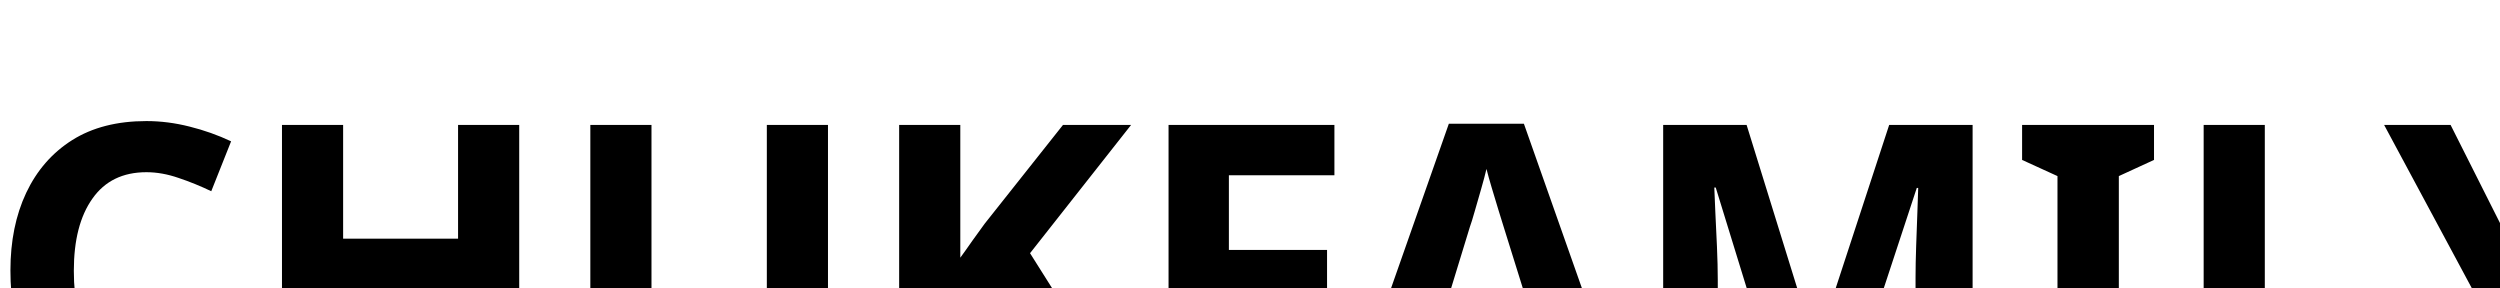
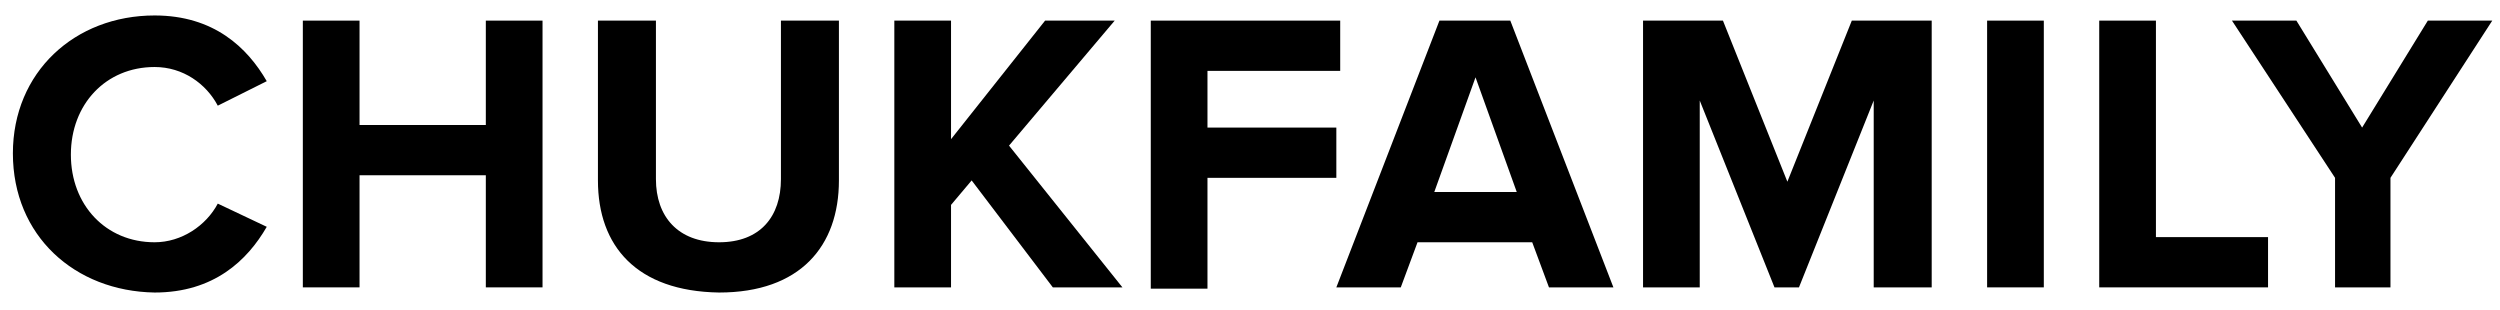
- <svg xmlns="http://www.w3.org/2000/svg" width="191px" height="22px" viewBox="0 0 191 22" version="1.1">
-   <defs />
-   <g id="Artboards" stroke="none" stroke-width="1" fill="none" fill-rule="evenodd" font-weight="bold" font-family="ProximaNova-Bold, Proxima Nova" line-spacing="18" font-size="31">
-     <g id="7_наведение" transform="translate(-1140, -542)" fill="#000000">
-       <text id="CHUKFAMILY-Copy">
-         <tspan x="1139" y="573.688">CHUKFAMILY</tspan>
-       </text>
-     </g>
+ <svg xmlns="http://www.w3.org/2000/svg" version="1.1" id="Layer_1" x="0px" y="0px" viewBox="0 0 194 24" enable-background="new 0 0 194 24" xml:space="preserve">
+   <g>
+     <path d="M1,11.9C1,5.6,5.8,1.2,12,1.2c4.6,0,7.2,2.5,8.7,5.1l-3.8,1.9c-0.9-1.7-2.7-3-4.9-3c-3.8,0-6.5,2.9-6.5,6.8   c0,3.9,2.7,6.8,6.5,6.8c2.1,0,4-1.3,4.9-3l3.8,1.8c-1.5,2.6-4.1,5.1-8.7,5.1C5.8,22.6,1,18.3,1,11.9z" />
+     <path d="M37.7,22.3v-8.7h-9.8v8.7h-4.4V1.6h4.4v8.1h9.8V1.6h4.4v20.7H37.7z" />
+     <path d="M46.4,14V1.6h4.5v12.3c0,2.9,1.7,4.9,4.9,4.9c3.2,0,4.8-2,4.8-4.9V1.6h4.5V14c0,5.1-3,8.7-9.3,8.7   C49.4,22.6,46.4,19.1,46.4,14z" />
+     <path d="M81.7,22.3L75.4,14l-1.6,1.9v6.4h-4.4V1.6h4.4v9.2l7.3-9.2h5.4l-8.2,9.7l8.8,11H81.7z" />
+     <path d="M89.3,22.3V1.6H104v3.9H93.7v4.4h10v3.9h-10v8.6H89.3z" />
+     <path d="M120.2,22.3l-1.3-3.5h-8.9l-1.3,3.5h-5l8-20.7h5.5l8,20.7H120.2z M114.5,6l-3.2,8.9h6.4L114.5,6z" />
+     <path d="M145.4,22.3V7.8l-5.8,14.5h-1.9l-5.8-14.5v14.5h-4.4V1.6h6.2l5,12.5l5-12.5h6.2v20.7H145.4z" />
+     <path d="M154.2,22.3V1.6h4.4v20.7H154.2z" />
+     <path d="M162.9,22.3V1.6h4.4v16.8h8.7v3.9H162.9z" />
+     <path d="M181.2,22.3v-8.5l-8-12.2h5l5.1,8.3l5.1-8.3h5l-7.9,12.2v8.5H181.2z" />
  </g>
</svg>
